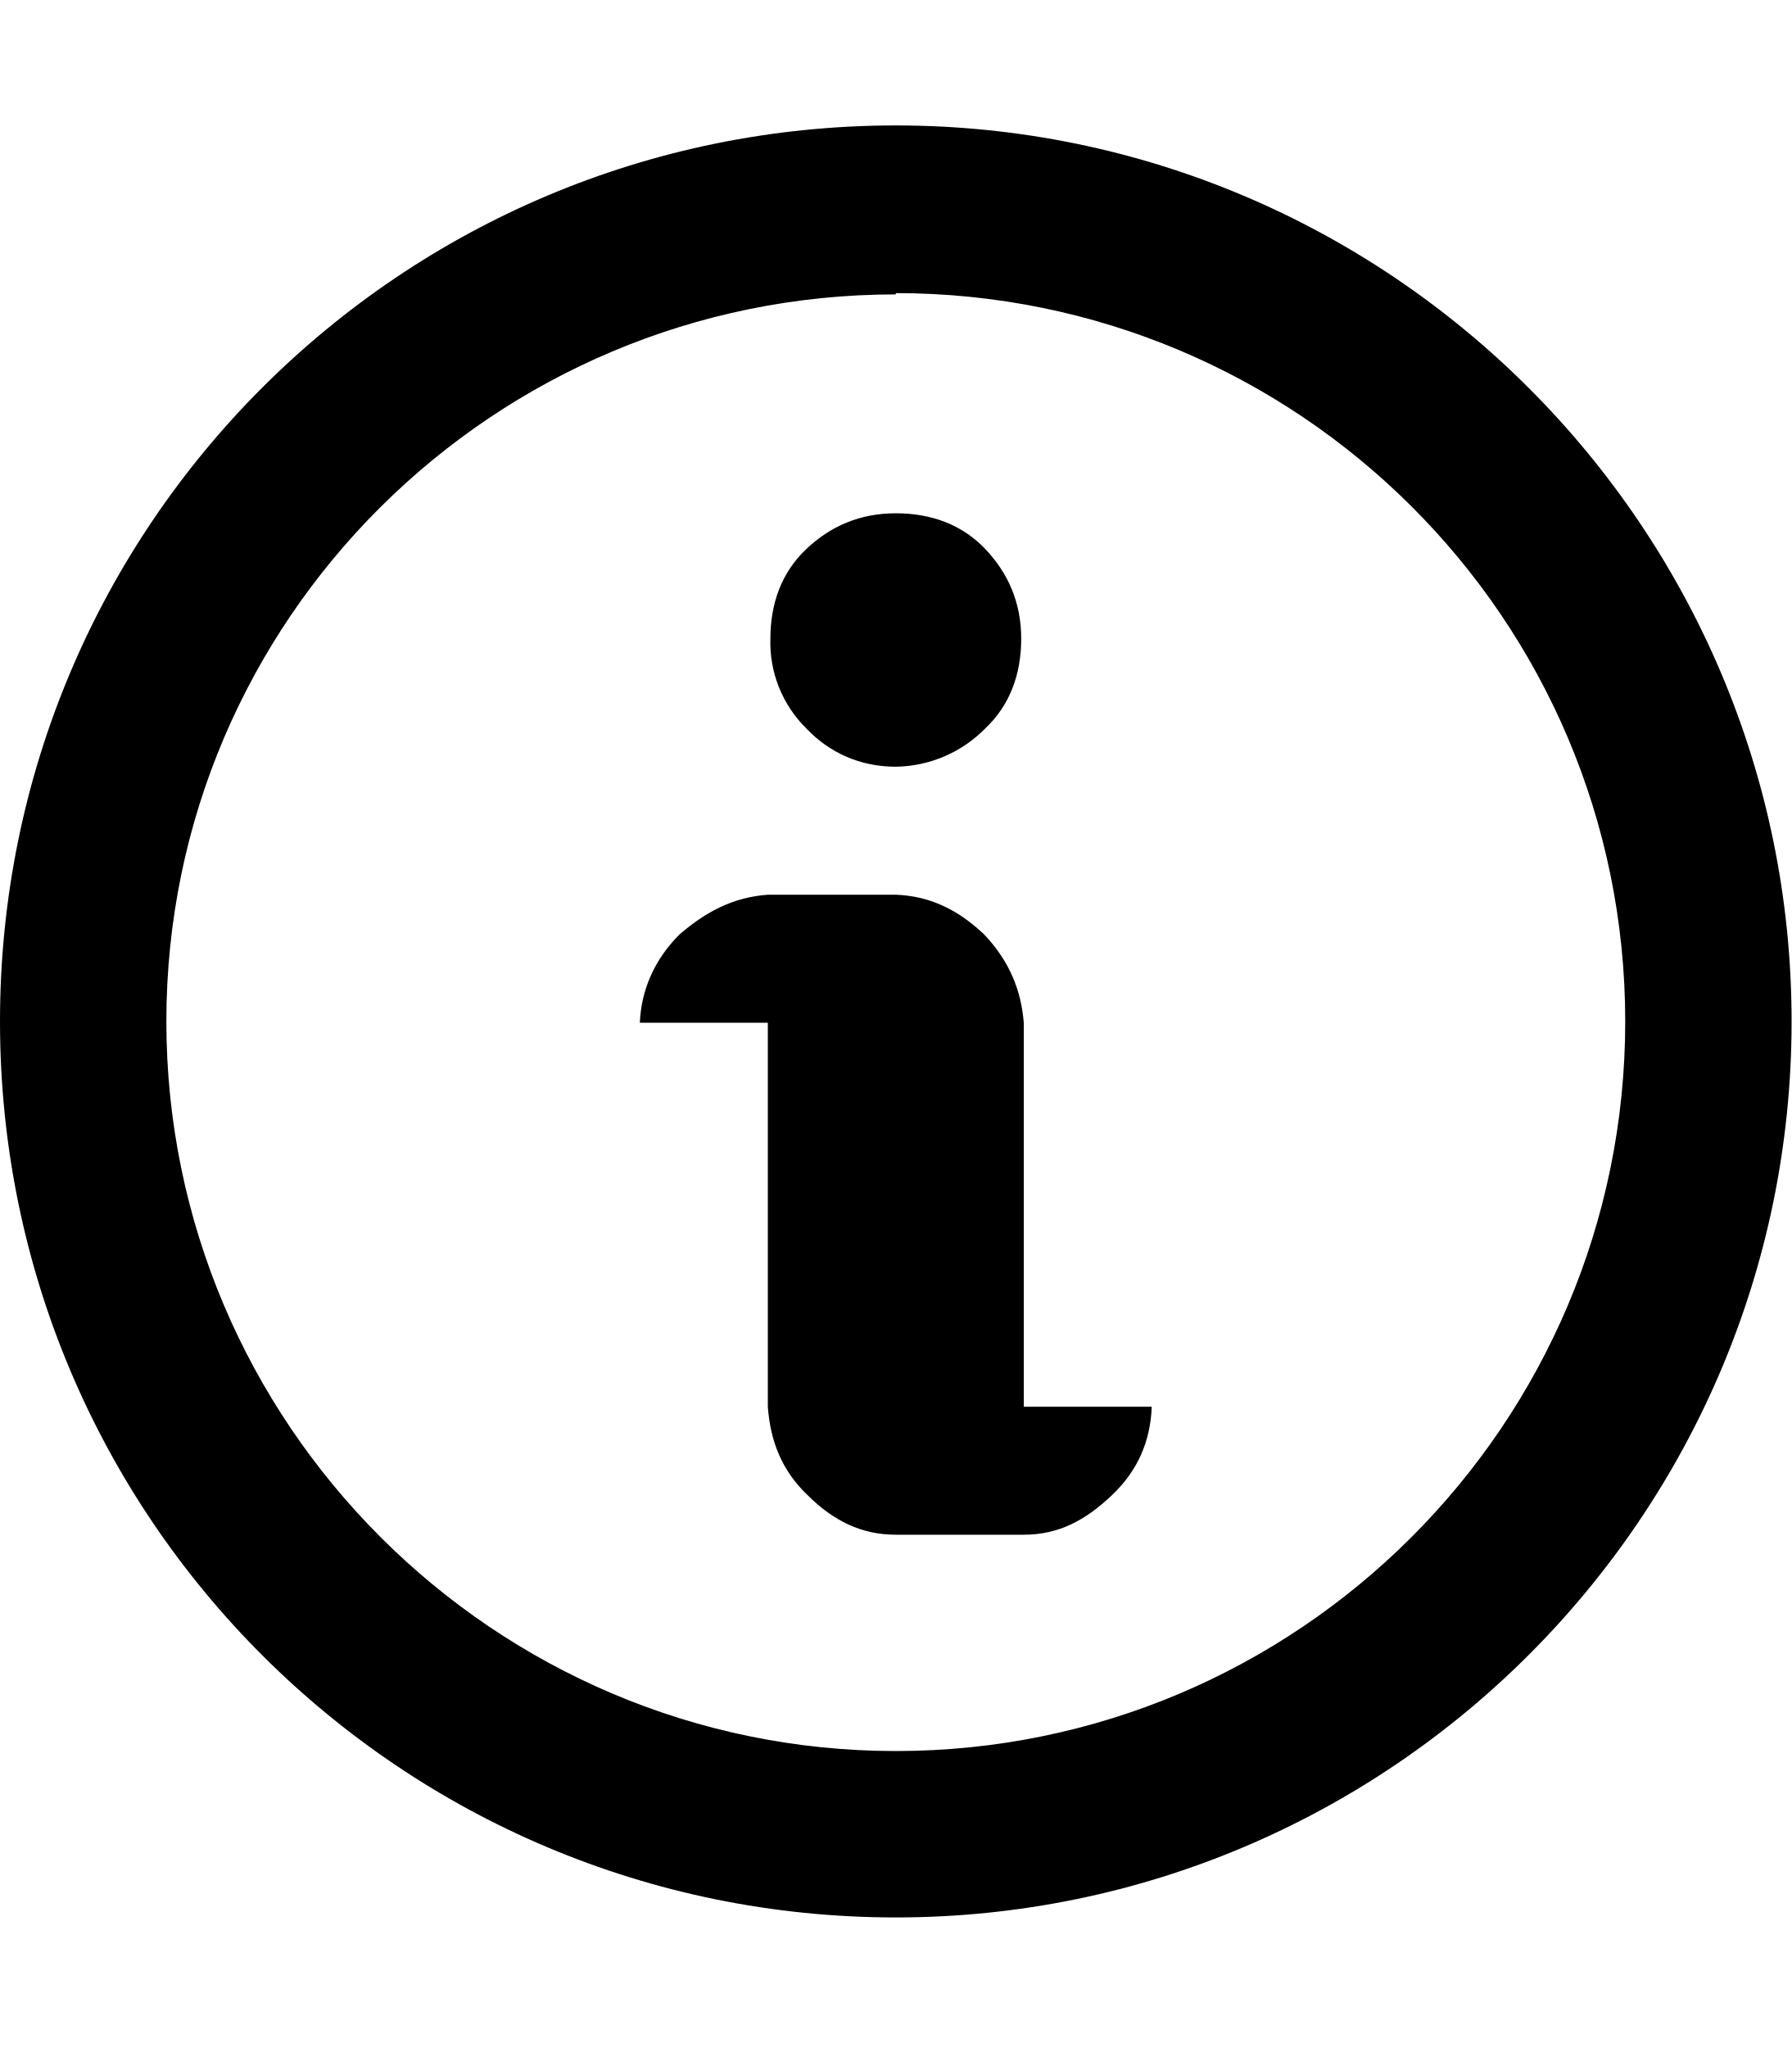
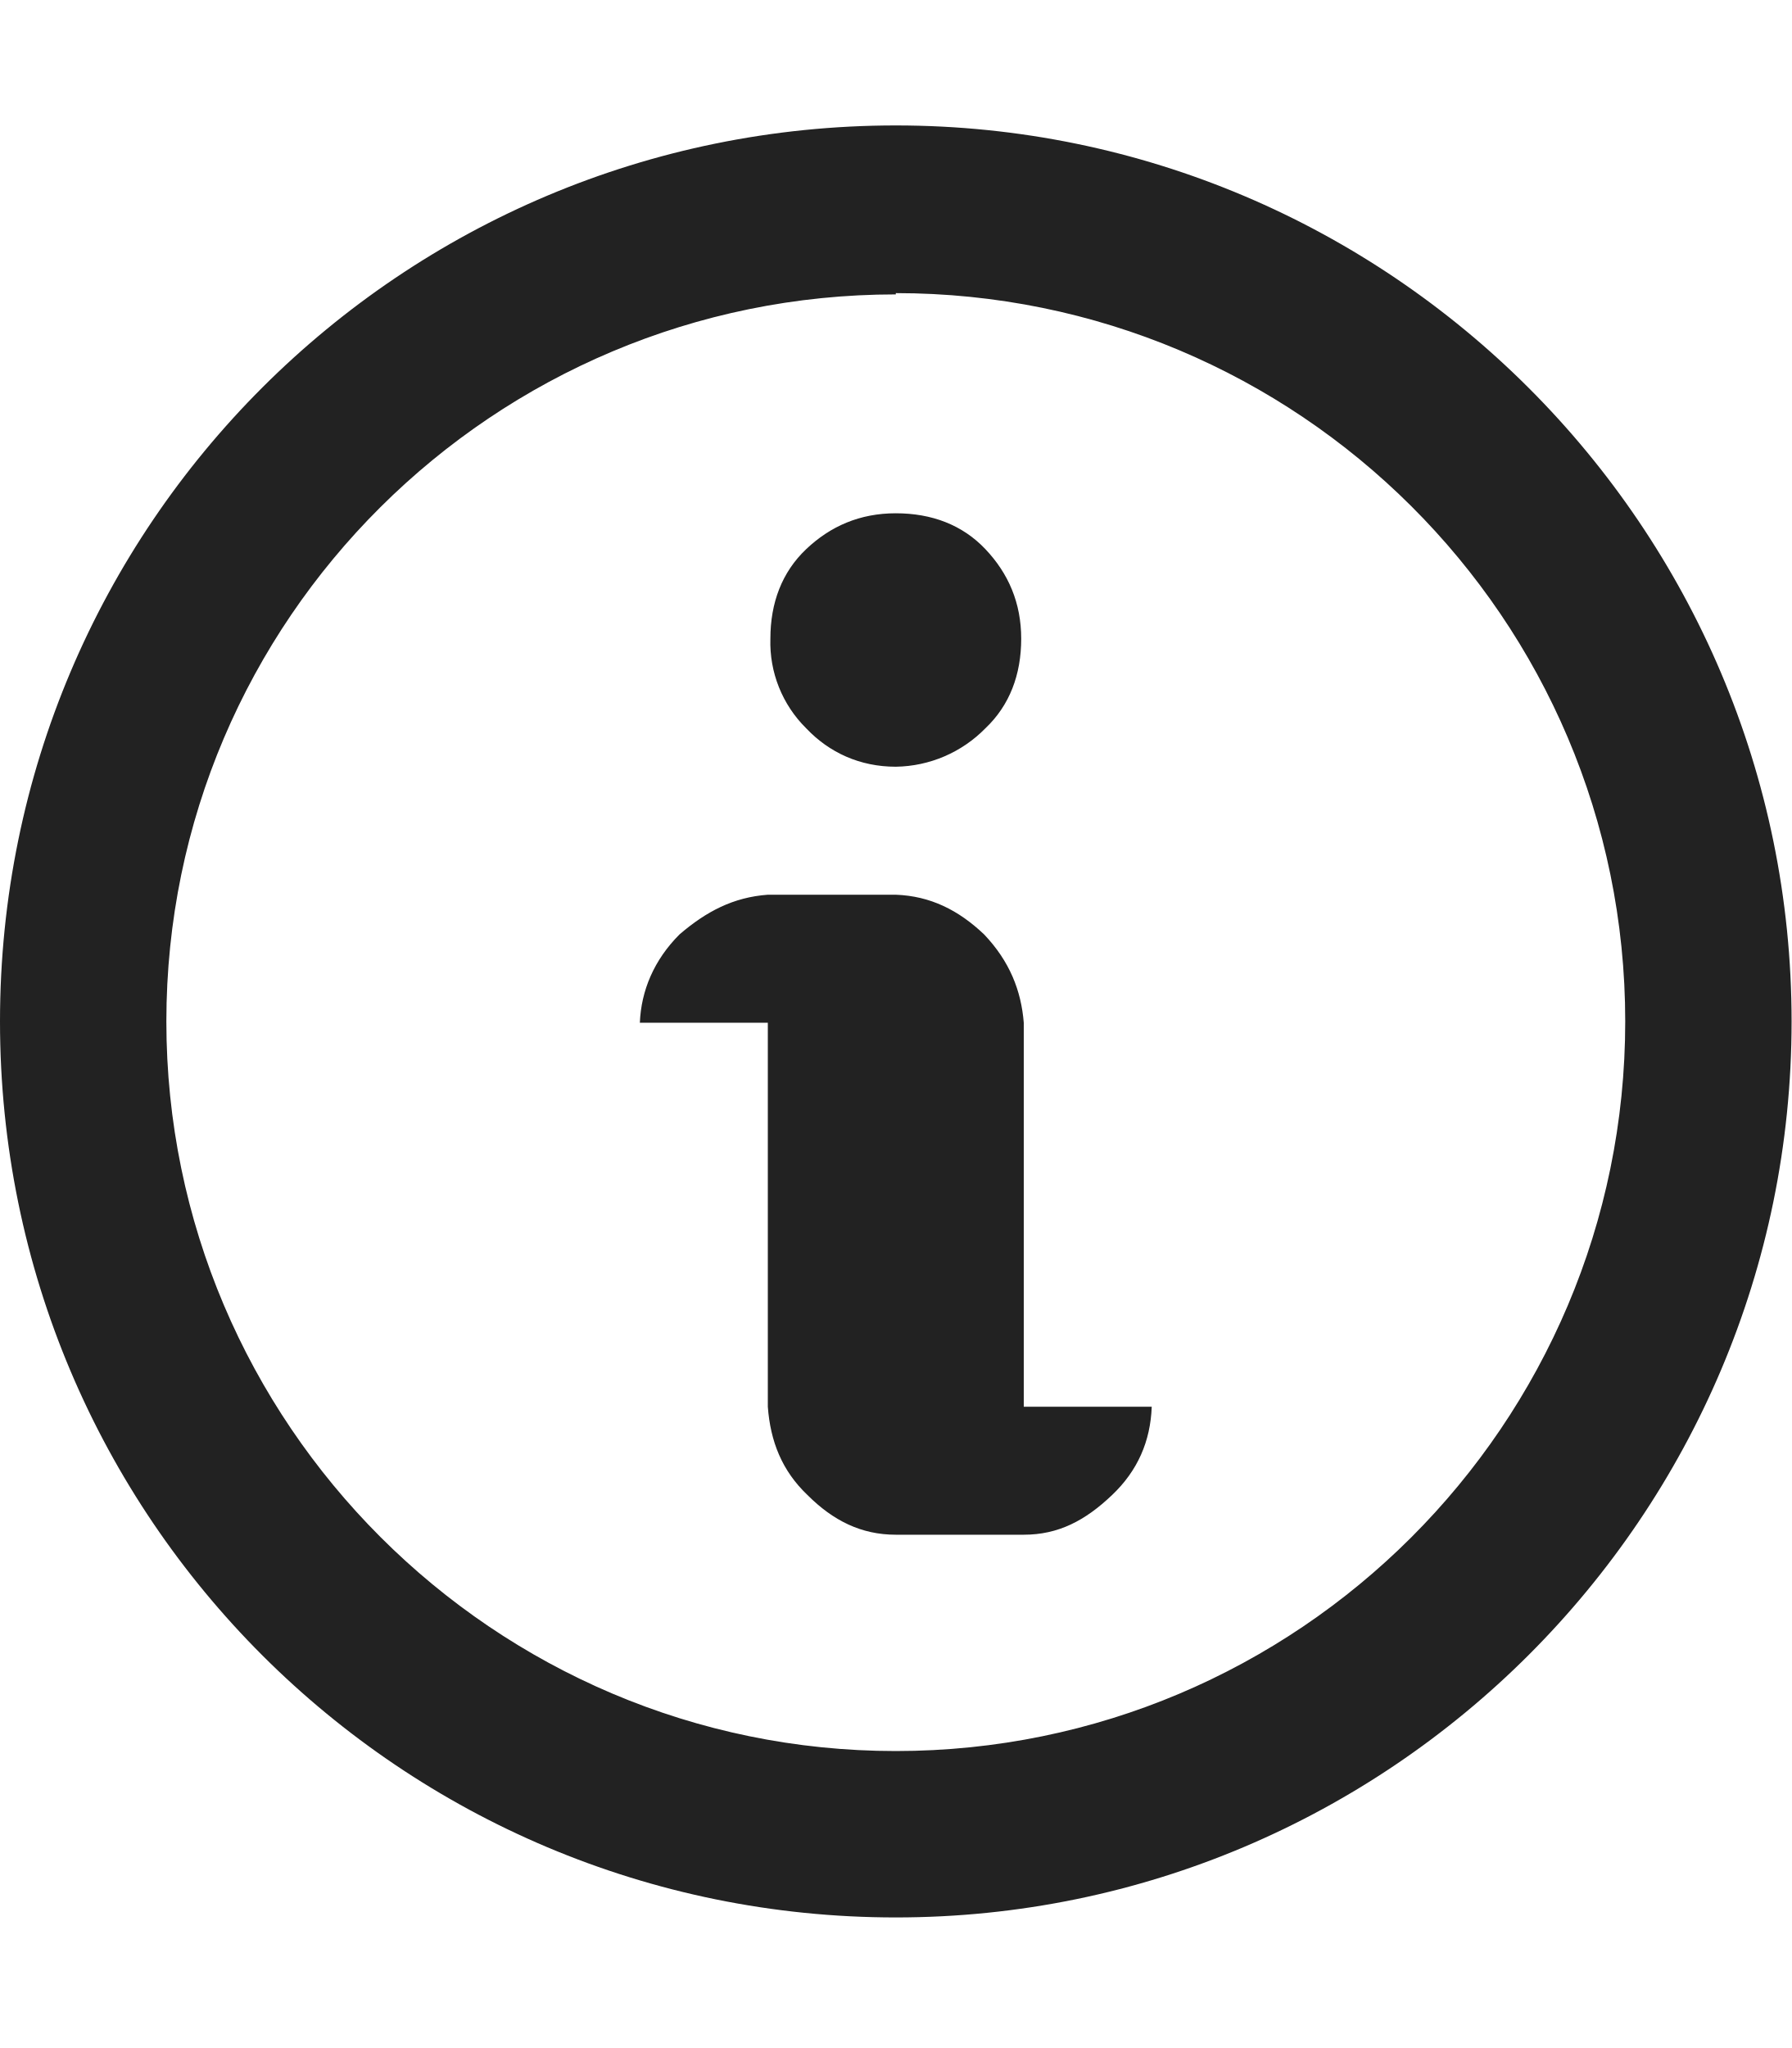
<svg xmlns="http://www.w3.org/2000/svg" width="14" height="16" viewBox="0 0 14 16">
-   <path fill-rule="evenodd" d="M6.3 5.69a.942.942 0 0 1-.28-.7c0-.28.09-.52.28-.7.19-.18.42-.28.7-.28.28 0 .52.09.7.28.18.19.28.42.28.7 0 .28-.09.52-.28.7a1 1 0 0 1-.7.3c-.28 0-.52-.11-.7-.3zM8 7.99c-.02-.25-.11-.48-.31-.69-.2-.19-.42-.3-.69-.31H6c-.27.02-.48.13-.69.31-.2.2-.3.44-.31.69h1v3c.02.27.11.5.31.69.2.2.42.31.69.31h1c.27 0 .48-.11.69-.31.2-.19.3-.42.31-.69H8V7.98v.01zM7 2.3c-3.14 0-5.7 2.54-5.7 5.68 0 3.14 2.56 5.7 5.7 5.7s5.7-2.55 5.7-5.7c0-3.15-2.56-5.69-5.7-5.69v.01zM7 .98c3.86 0 7 3.14 7 7s-3.14 7-7 7-7-3.12-7-7 3.14-7 7-7z" />
+   <path fill="#222222" fill-rule="evenodd" d="M6.3 5.69a.942.942 0 0 1-.28-.7c0-.28.09-.52.28-.7.19-.18.42-.28.7-.28.28 0 .52.09.7.28.18.19.28.42.28.7 0 .28-.09.52-.28.7a1 1 0 0 1-.7.3c-.28 0-.52-.11-.7-.3zM8 7.99c-.02-.25-.11-.48-.31-.69-.2-.19-.42-.3-.69-.31H6c-.27.02-.48.13-.69.31-.2.2-.3.44-.31.69h1v3c.02.27.11.5.31.69.2.2.42.31.69.31h1c.27 0 .48-.11.69-.31.2-.19.3-.42.31-.69H8V7.98v.01zM7 2.3c-3.14 0-5.7 2.54-5.7 5.68 0 3.14 2.56 5.7 5.7 5.7s5.7-2.55 5.7-5.7c0-3.15-2.56-5.69-5.7-5.69v.01zM7 .98c3.86 0 7 3.14 7 7s-3.14 7-7 7-7-3.12-7-7 3.14-7 7-7z" />
</svg>
